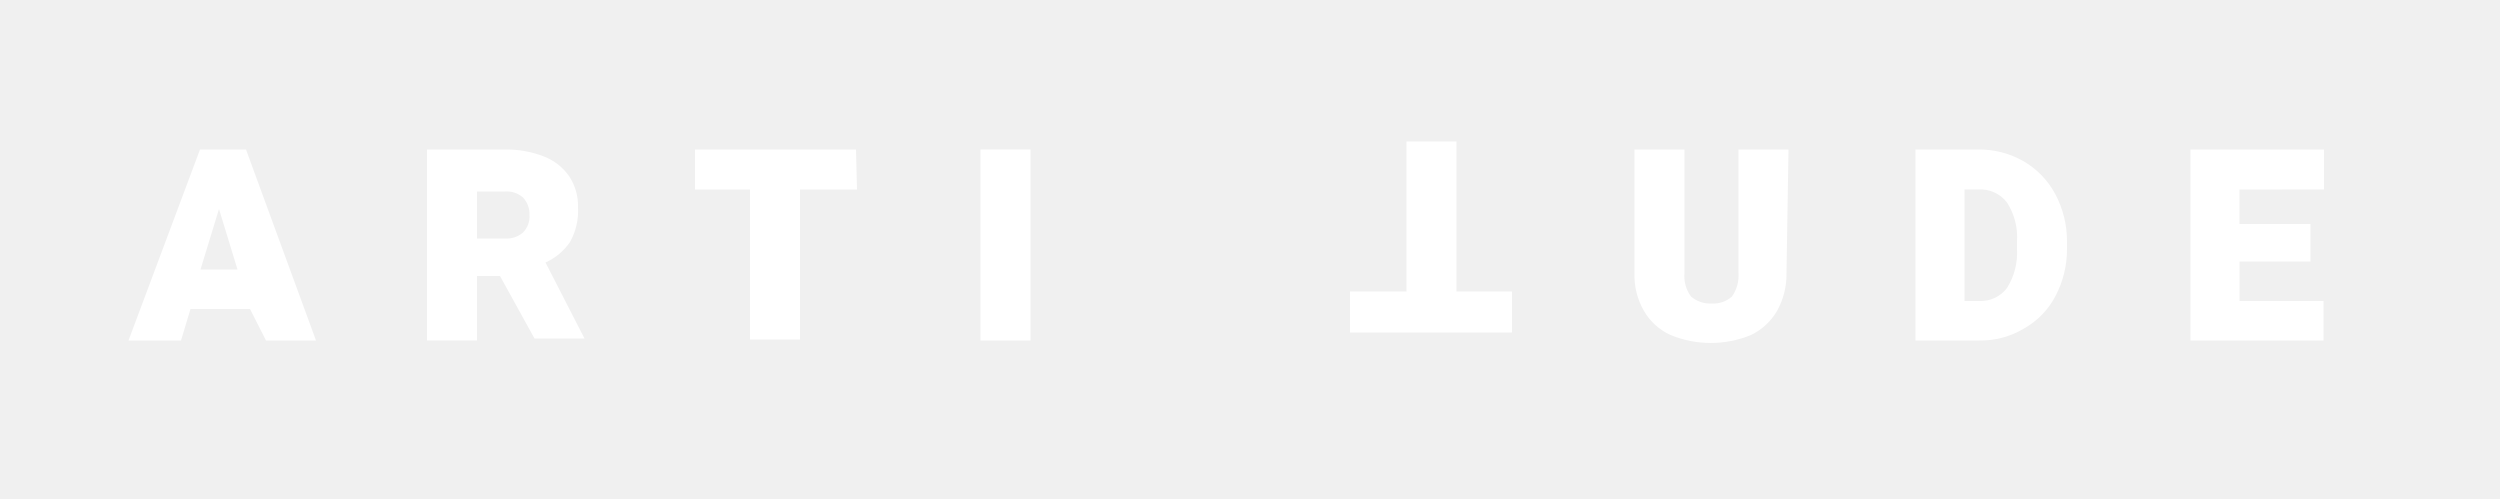
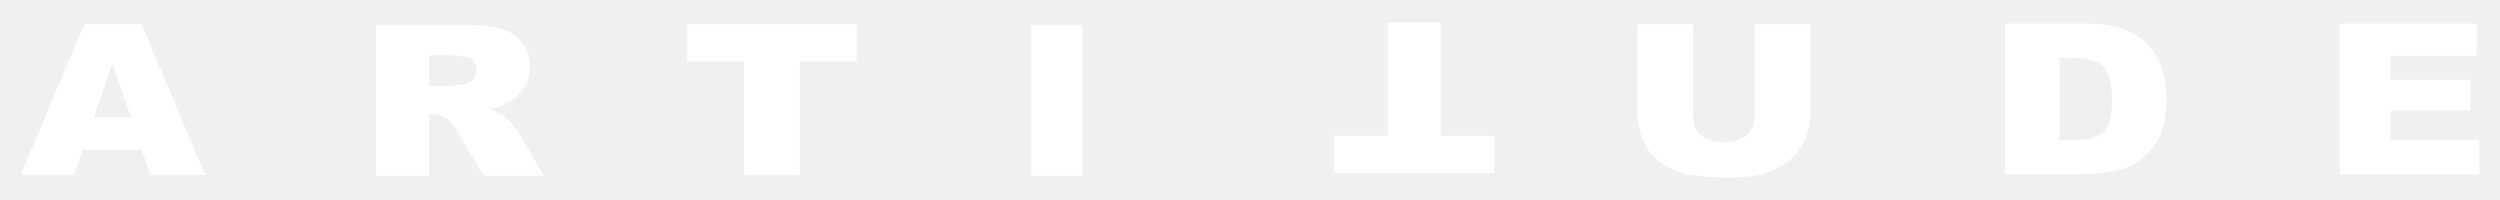
- <svg xmlns="http://www.w3.org/2000/svg" data-name="Laag 1" viewBox="0 0 430.667 85.875" width="323pt" height="85.875">
-   <path class="e5c396cc-d815-422f-949b-acec6e11cc86" d="M43.067 53.23h-10.25l-1.637 5.427h-9.044l12.317-32.903h7.925l12.058 32.903h-8.613zm-2.154-6.804l-3.187-10.422-3.187 10.422z" id="path8798" stroke-width="8.613" fill="#fff" />
-   <path class="e5c396cc-d815-422f-949b-acec6e11cc86" id="path8800" stroke-width="8.613" d="M100.69 58.312h-8.613l-5.944-10.766h-3.962v11.11h-8.613V25.755h13.437a17.657 17.657 0 0 1 6.718 1.206 9.475 9.475 0 0 1 4.307 3.359 9.216 9.216 0 0 1 1.55 5.426 10.853 10.853 0 0 1-1.378 5.944 10.164 10.164 0 0 1-4.22 3.531zM82.17 41.086h4.824a4.22 4.22 0 0 0 3.1-1.034 3.876 3.876 0 0 0 1.12-3.015 4.134 4.134 0 0 0-1.12-3.014 4.22 4.22 0 0 0-3.1-1.034H82.17z" fill="#fff" />
-   <path class="e5c396cc-d815-422f-949b-acec6e11cc86" d="M147.633 32.645h-9.82v25.84H129.2v-25.84h-9.475v-6.891h27.735z" id="path8802" stroke-width="8.613" fill="#fff" />
-   <path class="e5c396cc-d815-422f-949b-acec6e11cc86" d="M168.907 58.657V25.754h8.614v32.903z" id="path8804" stroke-width="8.613" fill="#fff" />
-   <path class="bea9def6-64a3-45da-a936-ec5367522225" d="M307.754 47.029a12.92 12.92 0 0 1-1.636 6.546 10.422 10.422 0 0 1-4.48 4.134 18.174 18.174 0 0 1-13.867 0 10.164 10.164 0 0 1-4.565-4.134 12.145 12.145 0 0 1-1.636-6.546V25.754h8.613v21.275a5.857 5.857 0 0 0 1.12 4.048 4.996 4.996 0 0 0 3.531 1.206 4.823 4.823 0 0 0 3.532-1.206 6.288 6.288 0 0 0 1.12-4.048V25.754h8.613z" id="path8806" fill="#fff" stroke-width="8.613" />
-   <path class="bea9def6-64a3-45da-a936-ec5367522225" d="M348.668 27.821a14.384 14.384 0 0 1 5.426 5.685 17.227 17.227 0 0 1 1.981 8.096v1.292a17.227 17.227 0 0 1-1.98 8.097 13.61 13.61 0 0 1-5.427 5.599 14.47 14.47 0 0 1-7.752 2.067h-10.94V25.754h10.767a15.332 15.332 0 0 1 7.925 2.067zm-1.206 13.781a11.025 11.025 0 0 0-1.723-6.718 5.77 5.77 0 0 0-4.996-2.24h-2.325v19.208h2.498a5.685 5.685 0 0 0 4.823-2.24 11.37 11.37 0 0 0 1.723-6.718z" id="path8808" fill="#fff" stroke-width="8.613" />
-   <path class="bea9def6-64a3-45da-a936-ec5367522225" d="M385.791 32.645v5.943h12.231v6.46h-12.23v6.804h14.47v6.805H377.35V25.754h22.998v6.89z" id="path8810" fill="#fff" stroke-width="8.613" />
-   <path class="bea9def6-64a3-45da-a936-ec5367522225" d="M232.56 50.216h9.733v-25.84h8.613v25.84h9.561v7.063H232.56z" id="path8812" fill="#fff" stroke-width="8.613" />
+ <svg xmlns="http://www.w3.org/2000/svg" viewBox="0 0 750 60" height="60" width="750" xml:space="preserve" id="svg8757" version="1.1">
+   <defs id="defs8761">
+     <clipPath id="clipPath8777" clipPathUnits="userSpaceOnUse">
+       <path id="path8775" d="M 0,113.386 H 566.929 V 0 H 0 Z" />
+     </clipPath>
+   </defs>
+   <g transform="matrix(1.333333,0,0,-1.333333,0,59.99999)" id="g8765">
+     <g transform="translate(-6.585696,-34.19276)" id="g8822">
+       <g id="g8767" transform="matrix(1.075619,0,0,1.075619,36.08733,52.78411)">
+         <path d="M 0,0 -3.915,11.313 -7.785,0 Z m 2.256,-6.831 h -12.432 l -1.728,-5.217 H -23.091 L -9.814,19.471 H 2.203 L 15.475,-12.048 H 4.024 Z" style="fill:#ffffff;fill-opacity:1;fill-rule:nonzero;stroke:none" id="path8769" />
+       </g>
+       <g id="g8771" transform="matrix(1.075619,0,0,1.075619,-21.76593,-4.287065)">
+         <g id="g8773" clip-path="url(#clipPath8777)">
+           <g id="g8779" transform="translate(116.0961,59.6279)">
+             <path d="m 0,0 h 4.626 c 0.502,0 1.47,0.143 2.907,0.43 0.725,0.128 1.319,0.458 1.78,0.987 0.46,0.53 0.691,1.139 0.691,1.827 C 10.004,4.26 9.64,5.04 8.915,5.585 8.187,6.128 6.823,6.401 4.82,6.401 H 0 Z m -11.081,-18.772 v 31.52 H 7.274 c 3.404,0 6.007,-0.258 7.806,-0.774 1.798,-0.517 3.249,-1.472 4.351,-2.869 1.102,-1.397 1.654,-3.097 1.654,-5.102 0,-1.748 -0.422,-3.256 -1.265,-4.523 -0.842,-1.267 -2,-2.296 -3.475,-3.083 -0.94,-0.502 -2.228,-0.916 -3.863,-1.246 1.313,-0.387 2.27,-0.774 2.869,-1.161 0.406,-0.259 0.994,-0.81 1.765,-1.656 0.769,-0.845 1.284,-1.497 1.544,-1.956 l 5.329,-9.15 H 11.524 L 5.645,-9.133 C 4.903,-7.885 4.239,-7.075 3.659,-6.702 2.867,-6.215 1.97,-5.971 0.968,-5.971 H 0 v -12.801 z" style="fill:#ffffff;fill-opacity:1;fill-rule:nonzero;stroke:none" id="path8781" />
+           </g>
+           <path d="m 242.066,72.376 h 10.703 v -31.52 h -10.703 z" style="fill:#ffffff;fill-opacity:1;fill-rule:nonzero;stroke:none" id="path8783" />
+           <g id="g8785" transform="translate(170.1132,72.5264)">
+             <path d="M 0,0 H 35.446 V -7.8 H 23.559 V -31.52 H 11.888 V -7.8 H 0 Z" style="fill:#ffffff;fill-opacity:1;fill-rule:nonzero;stroke:none" id="path8787" />
+           </g>
+           <g id="g8789" transform="translate(338.9264,41.4012)">
+             <path d="m 0,0 h -33.509 v 7.8 h 11.242 v 23.72 h 11.026 V 7.8 H 0 Z" style="fill:#ffffff;fill-opacity:1;fill-rule:nonzero;stroke:none" id="path8791" />
+           </g>
+           <g id="g8793" transform="translate(393.3721,72.5223)">
+             <path d="m 0,0 h 11.673 v -18.779 c 0,-1.862 -0.348,-3.62 -1.044,-5.275 -0.696,-1.655 -1.786,-3.101 -3.272,-4.339 -1.485,-1.239 -3.044,-2.111 -4.675,-2.612 -2.268,-0.701 -4.991,-1.053 -8.168,-1.053 -1.838,0 -3.843,0.109 -6.016,0.323 -2.173,0.216 -3.99,0.641 -5.449,1.277 -1.462,0.638 -2.797,1.543 -4.007,2.719 -1.211,1.175 -2.04,2.384 -2.486,3.631 -0.721,2.006 -1.082,3.783 -1.082,5.329 V 0 h 11.671 v -19.214 c 0,-1.717 0.569,-3.06 1.706,-4.025 1.139,-0.967 2.716,-1.449 4.735,-1.449 2.001,0 3.571,0.477 4.708,1.427 C -0.568,-22.31 0,-20.96 0,-19.214 Z" style="fill:#ffffff;fill-opacity:1;fill-rule:nonzero;stroke:none" id="path8795" />
+           </g>
+           <g id="g8797" transform="translate(457.1023,65.5246)">
+             <path d="m 0,0 v -17.213 h 2.775 c 2.367,0 4.051,0.226 5.051,0.677 0.999,0.452 1.784,1.24 2.35,2.365 0.566,1.124 0.85,2.947 0.85,5.468 0,3.337 -0.634,5.623 -1.9,6.855 C 7.859,-0.616 5.759,0 2.825,0 Z M -11.35,7.153 H 5.502 c 3.32,0 6.005,-0.386 8.051,-1.16 2.045,-0.776 3.734,-1.886 5.069,-3.333 1.336,-1.448 2.305,-3.133 2.905,-5.054 0.602,-1.921 0.903,-3.955 0.903,-6.103 0,-3.37 -0.447,-5.982 -1.34,-7.839 -0.894,-1.857 -2.133,-3.413 -3.719,-4.665 -1.587,-1.255 -3.289,-2.09 -5.108,-2.506 -2.487,-0.572 -4.742,-0.86 -6.761,-0.86 H -11.35 Z" style="fill:#ffffff;fill-opacity:1;fill-rule:nonzero;stroke:none" id="path8799" />
+           </g>
+           <g id="g8801" transform="translate(515.7704,72.6752)">
+             <path d="M 0,0 H 28.669 V -6.723 H 10.704 v -5.057 h 16.675 v -6.4 H 10.704 v -6.184 h 18.502 v -7.155 H 0 Z" style="fill:#ffffff;fill-opacity:1;fill-rule:nonzero;stroke:none" id="path8803" />
+           </g>
+         </g>
+       </g>
+     </g>
+   </g>
</svg>
